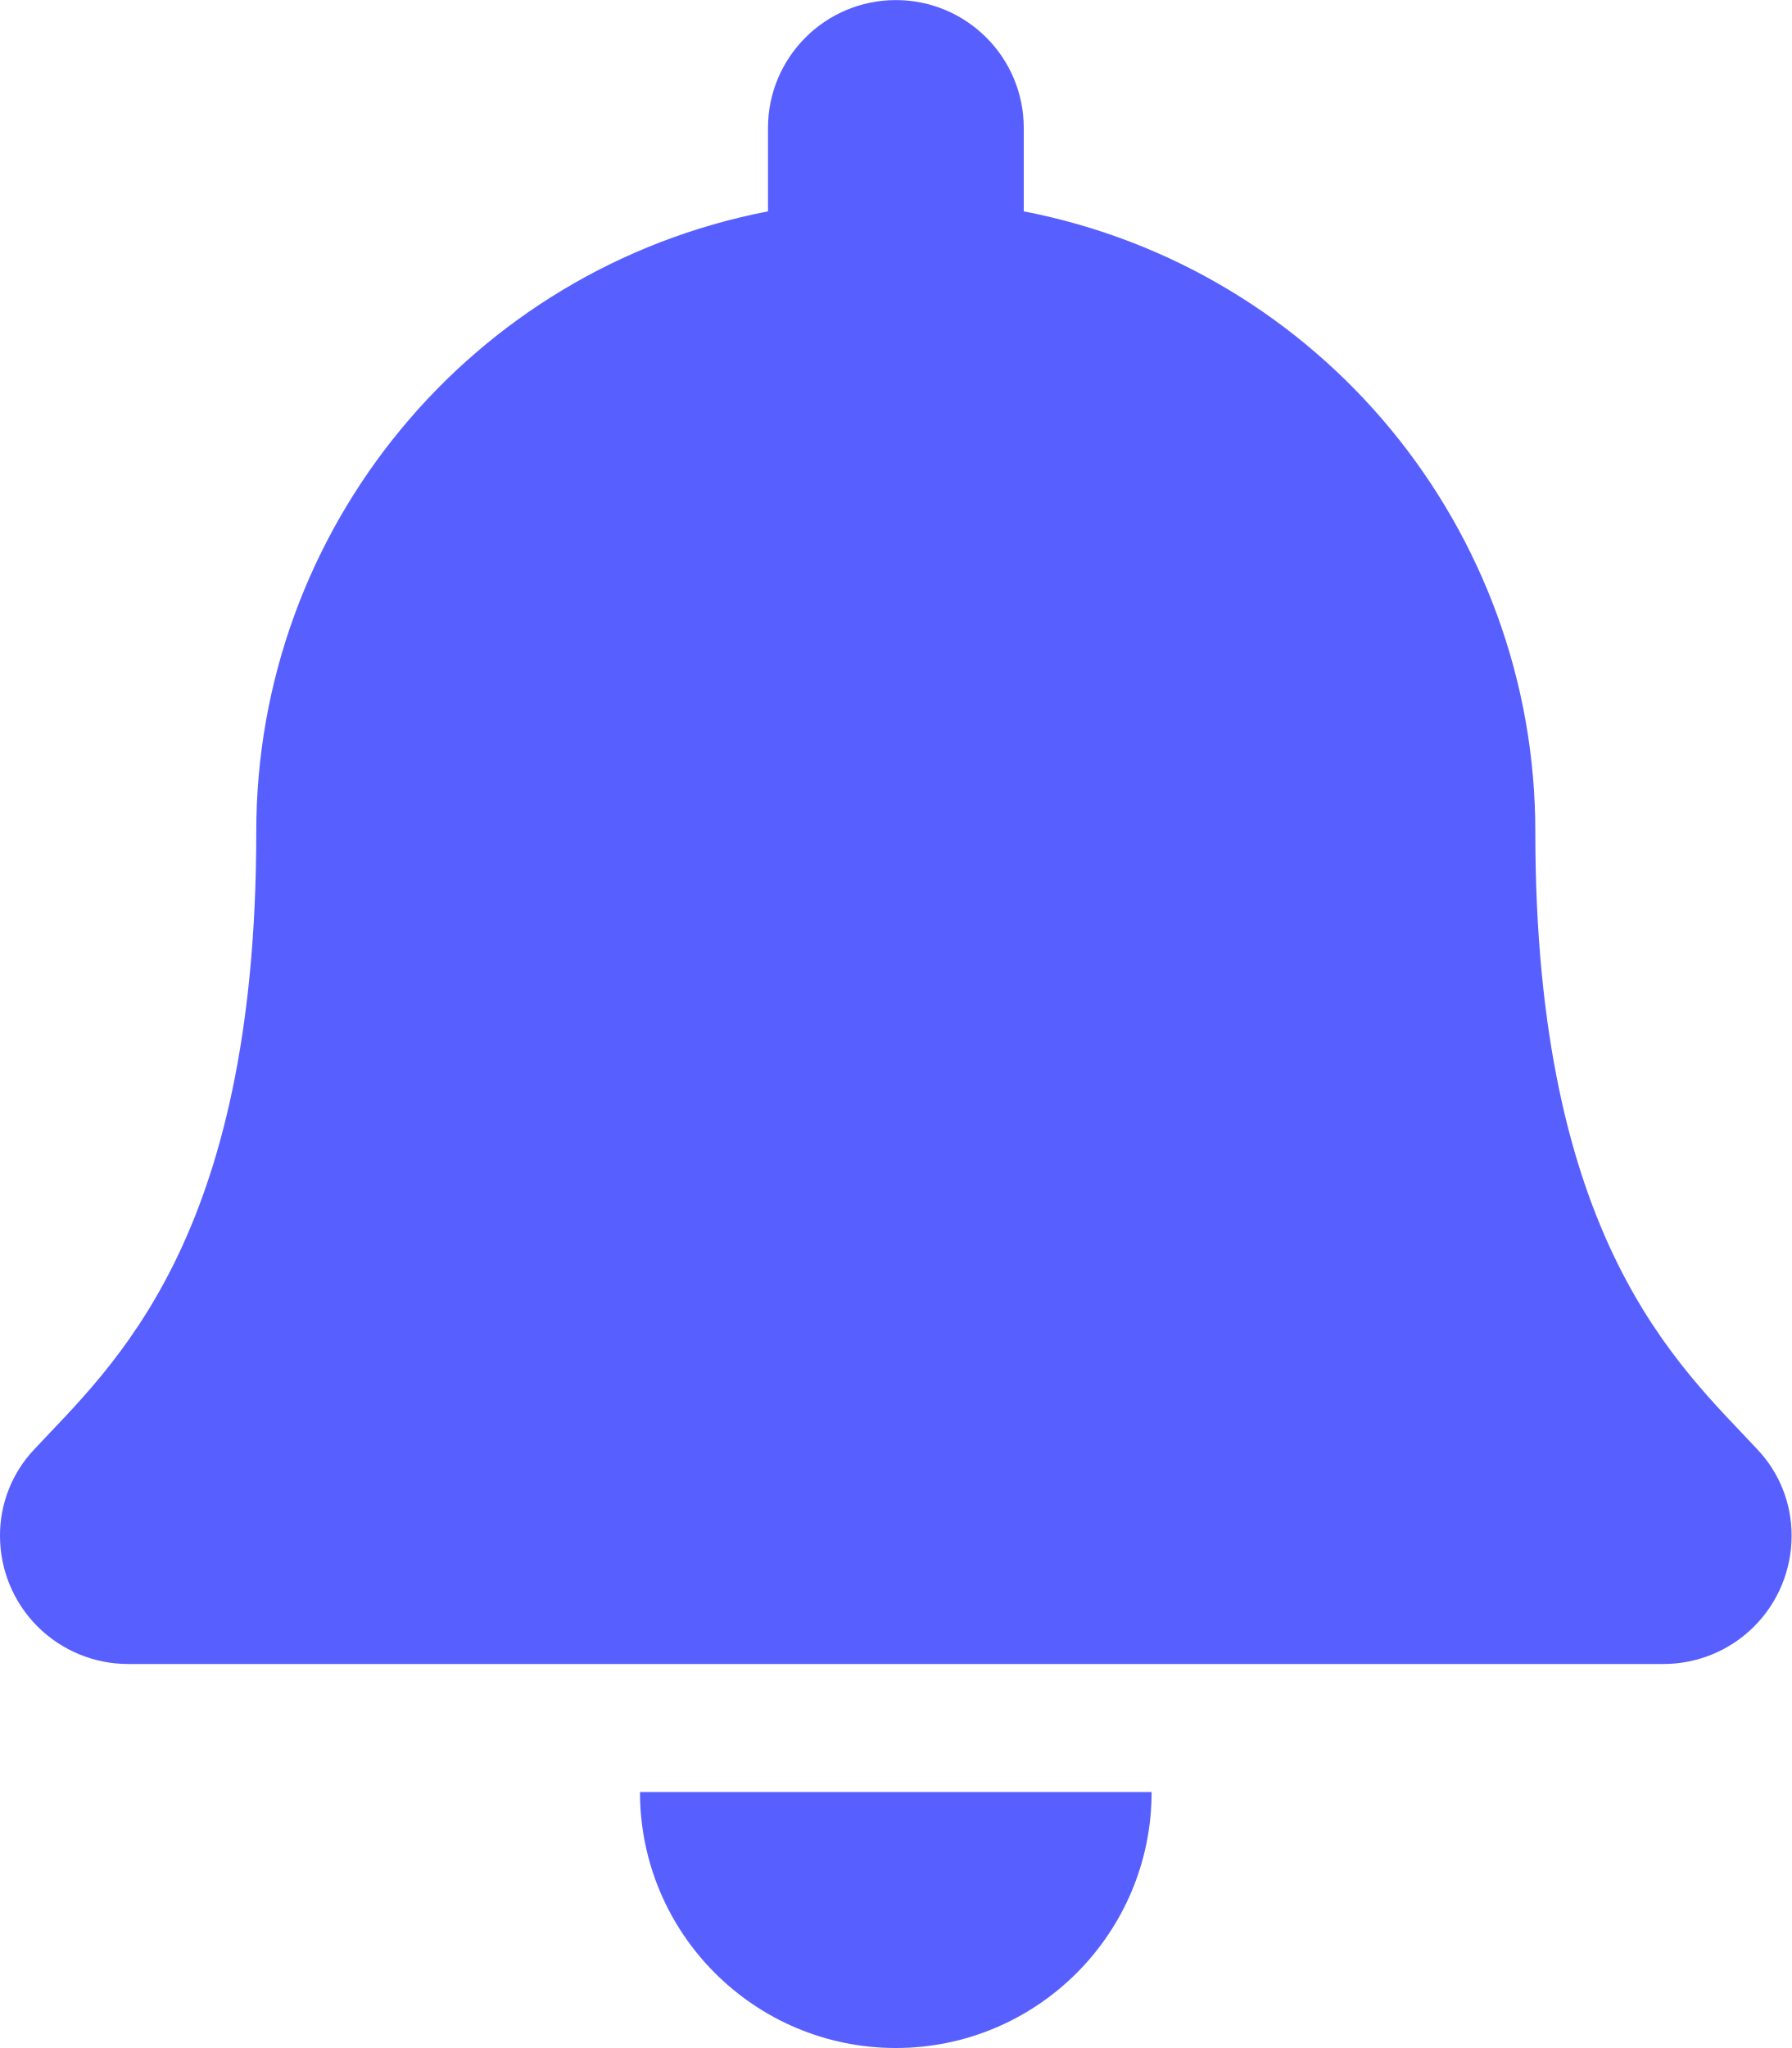
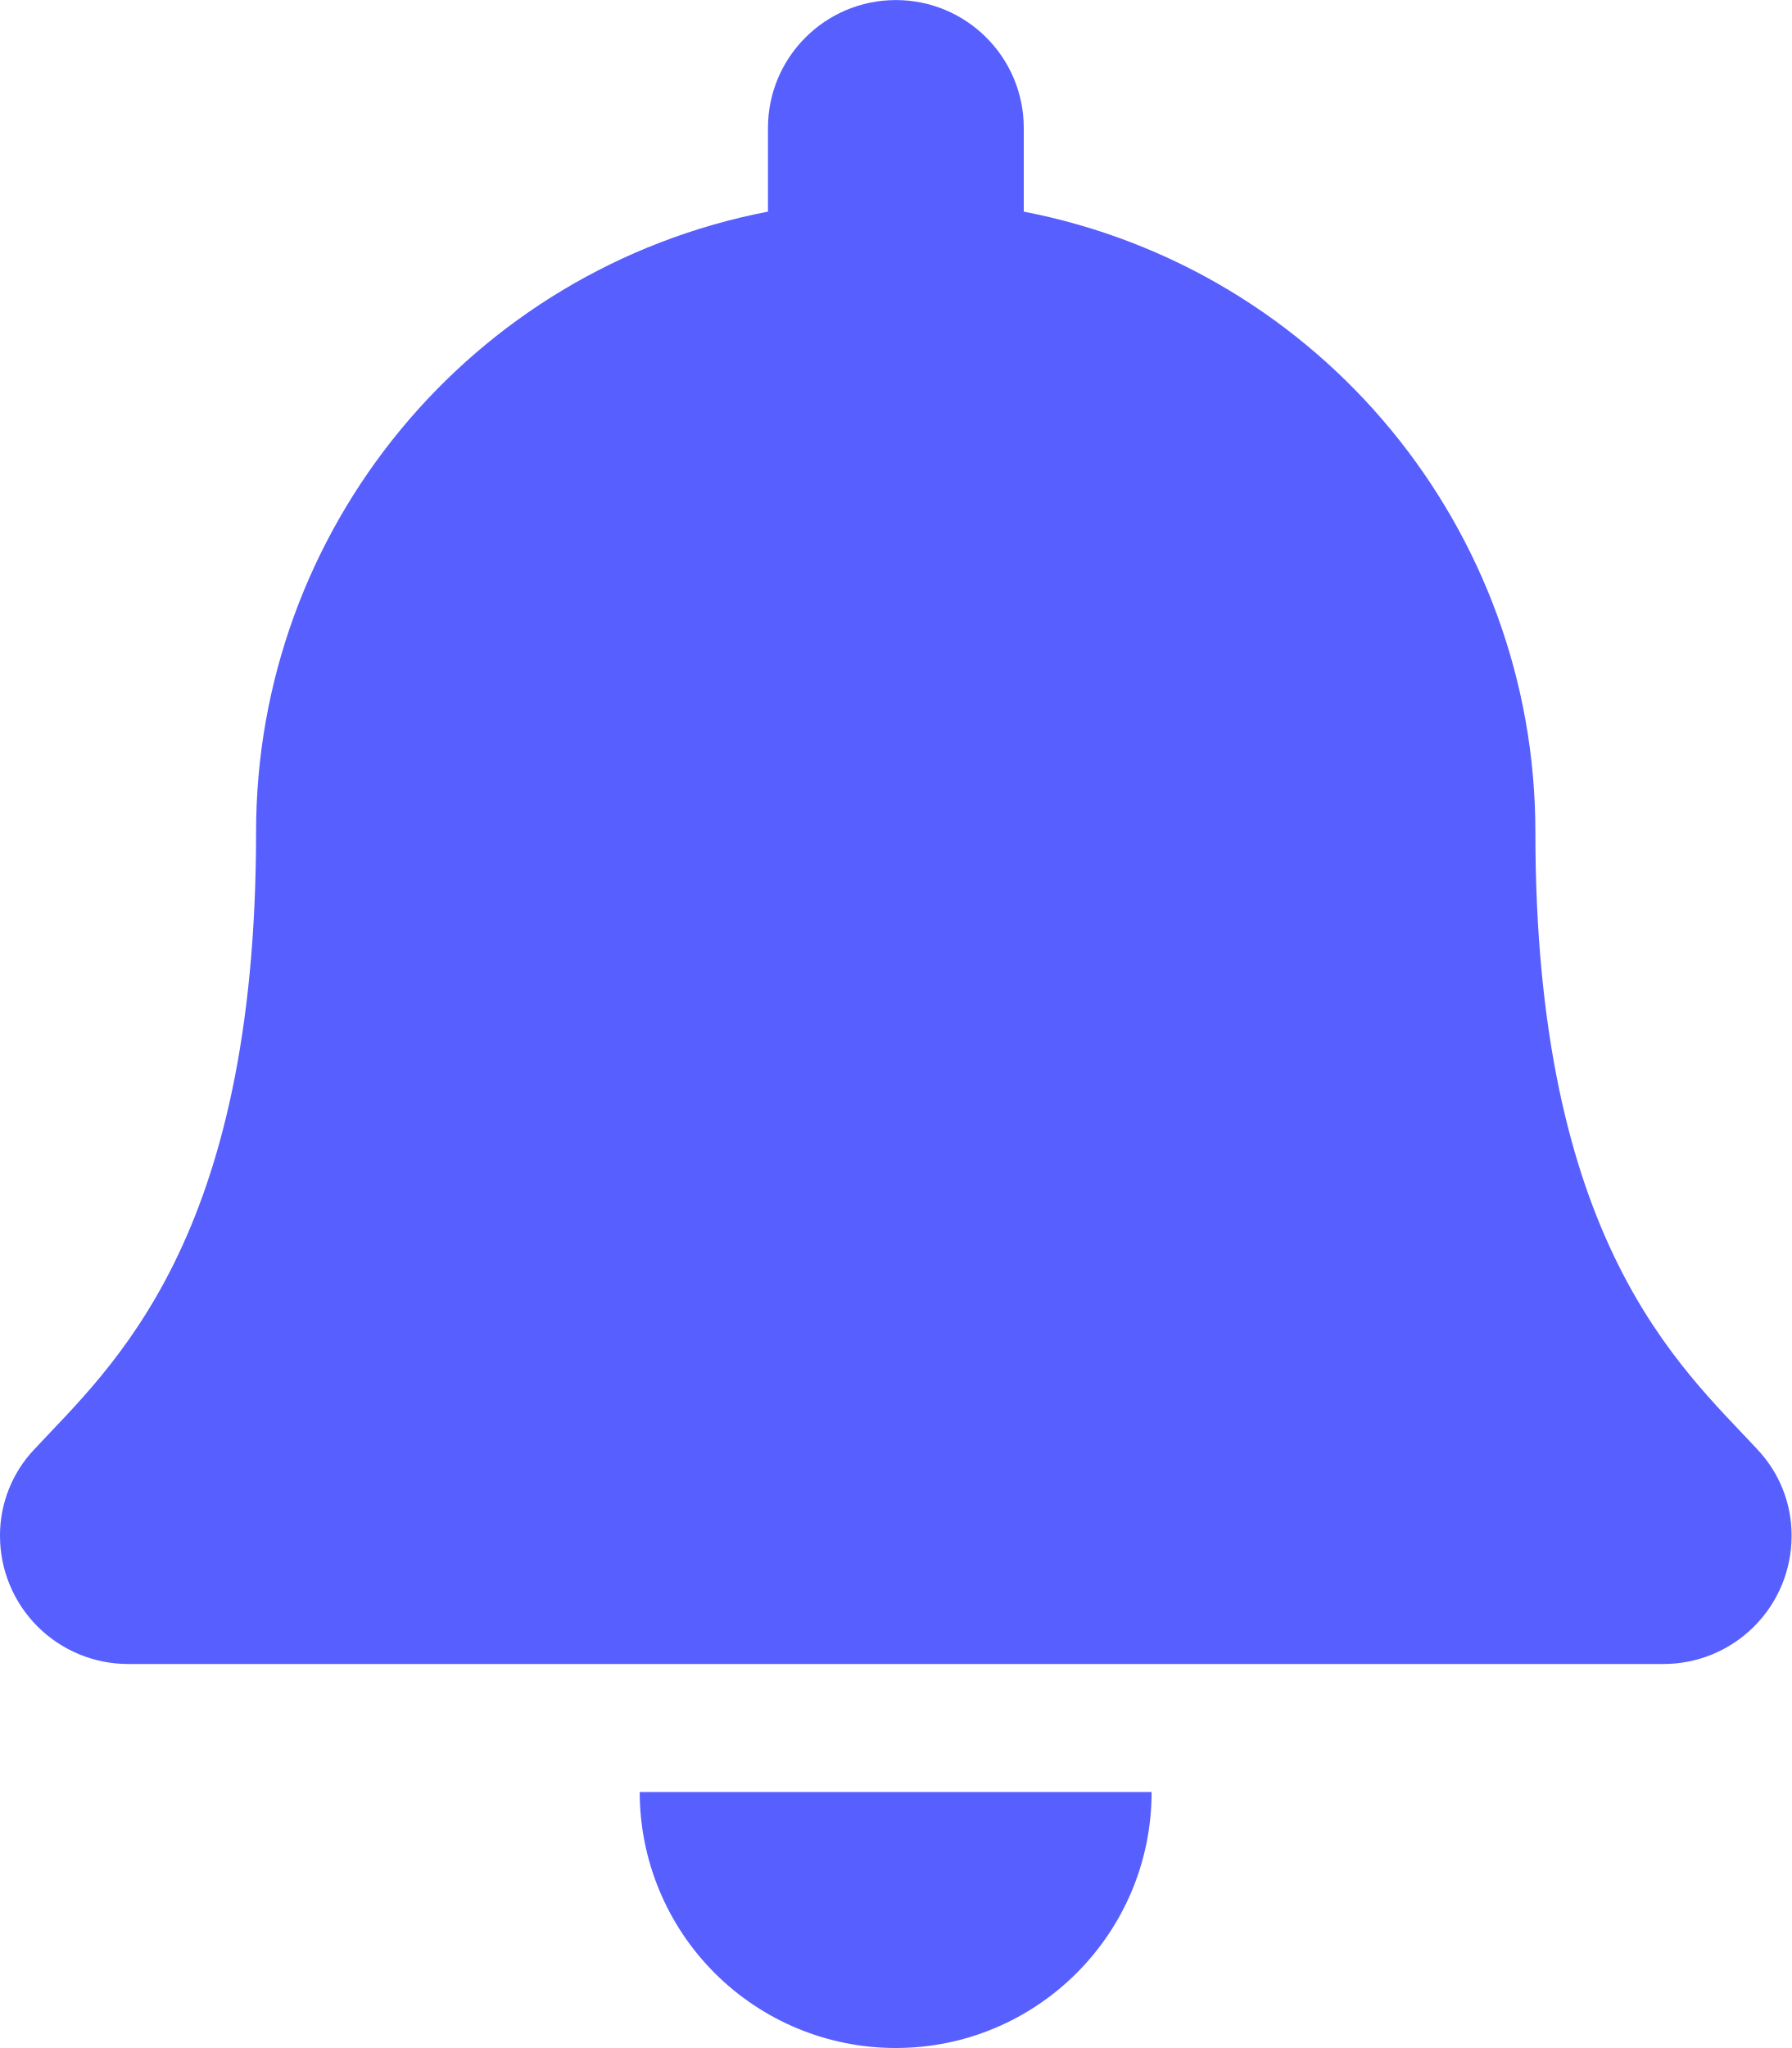
- <svg xmlns="http://www.w3.org/2000/svg" width="43.75" height="50" viewBox="0 0 43.75 50">
+ <svg xmlns="http://www.w3.org/2000/svg" width="26.25" height="30" viewBox="0 0 26.25 30">
  <defs>
    <style>.a{fill:#575fff;}</style>
  </defs>
-   <g transform="translate(-1755 -12.111)">
-     <path class="a" d="M21.875,50a6.249,6.249,0,0,0,6.247-6.25H15.628A6.249,6.249,0,0,0,21.875,50ZM42.909,35.38c-1.887-2.027-5.417-5.077-5.417-15.067A15.422,15.422,0,0,0,25,5.16V3.125a3.123,3.123,0,1,0-6.246,0V5.16A15.422,15.422,0,0,0,6.258,20.313c0,9.99-3.53,13.04-5.417,15.067A3.051,3.051,0,0,0,0,37.5a3.128,3.128,0,0,0,3.135,3.125h37.48A3.127,3.127,0,0,0,43.75,37.5a3.049,3.049,0,0,0-.841-2.12Z" transform="translate(1755 12.111)" />
-   </g>
+   <path class="a" d="M13.125,30a3.749,3.749,0,0,0,3.748-3.75h-7.5A3.749,3.749,0,0,0,13.125,30Zm12.621-8.772c-1.132-1.216-3.25-3.046-3.25-9.04A9.253,9.253,0,0,0,15,3.1V1.875a1.874,1.874,0,1,0-3.748,0V3.1a9.253,9.253,0,0,0-7.5,9.091c0,5.994-2.118,7.824-3.25,9.04A1.831,1.831,0,0,0,0,22.5a1.877,1.877,0,0,0,1.881,1.875H24.369A1.876,1.876,0,0,0,26.25,22.5,1.83,1.83,0,0,0,25.745,21.228Z" transform="translate(0)" />
</svg>
